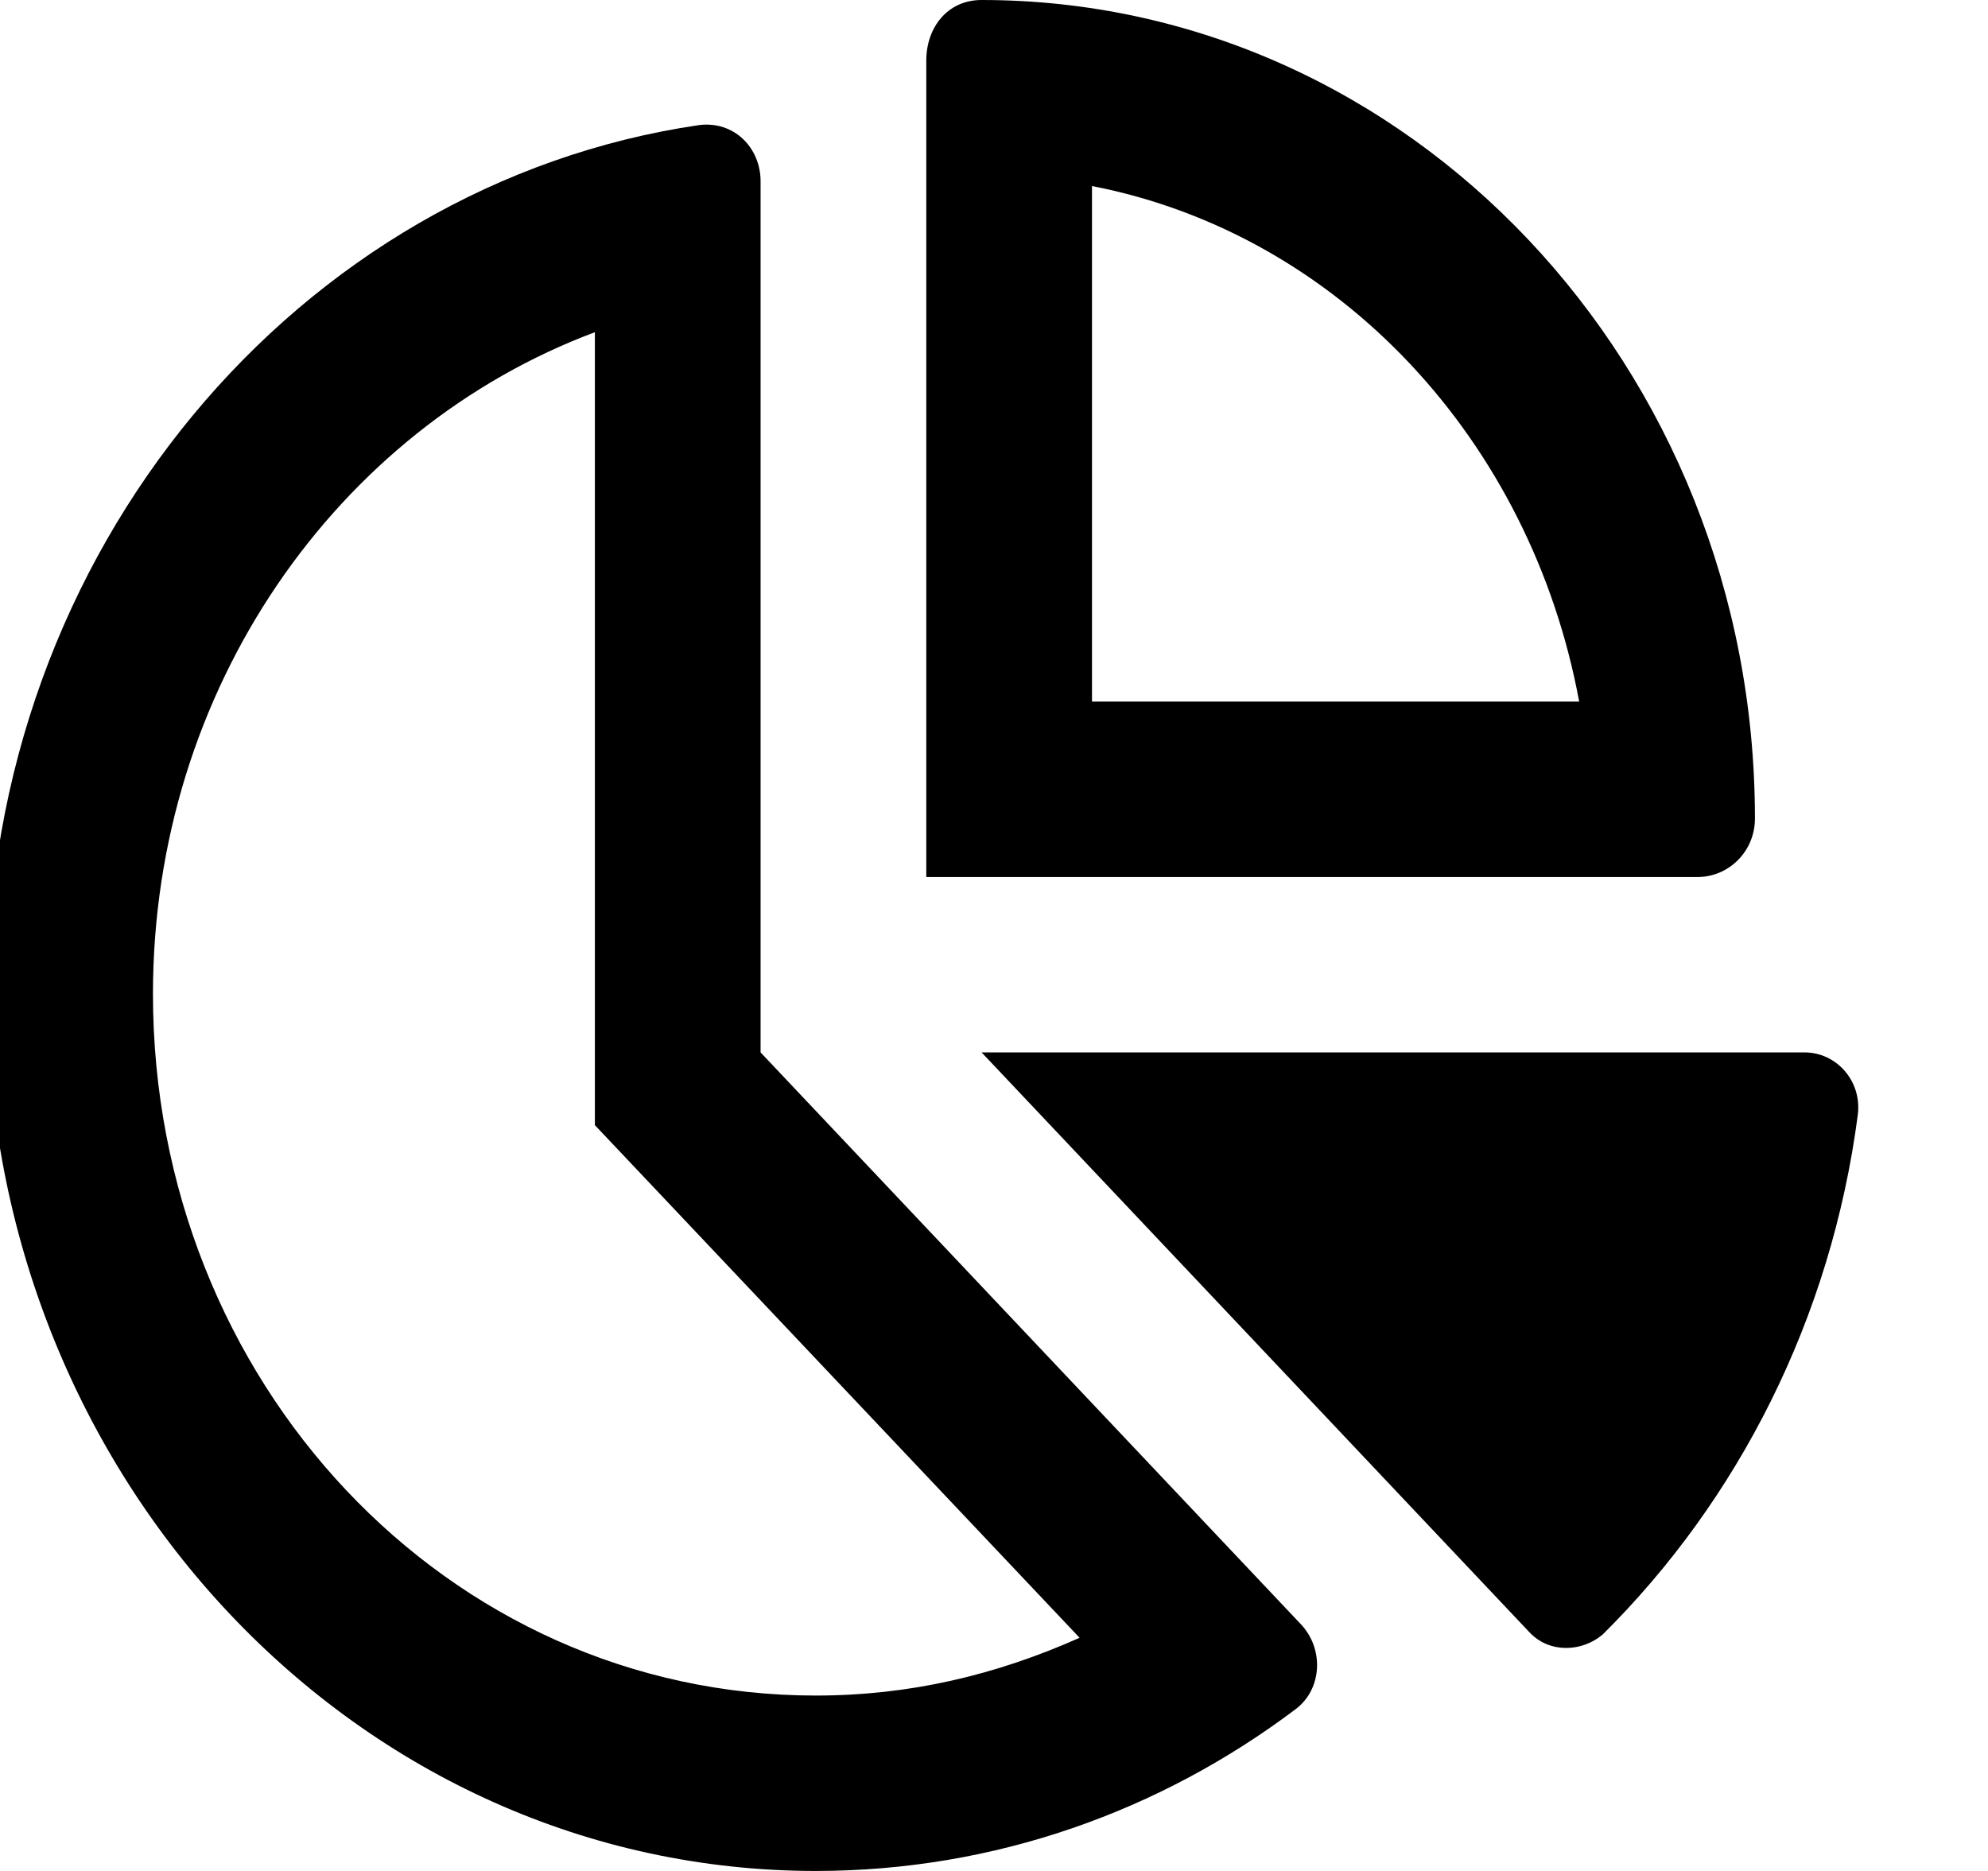
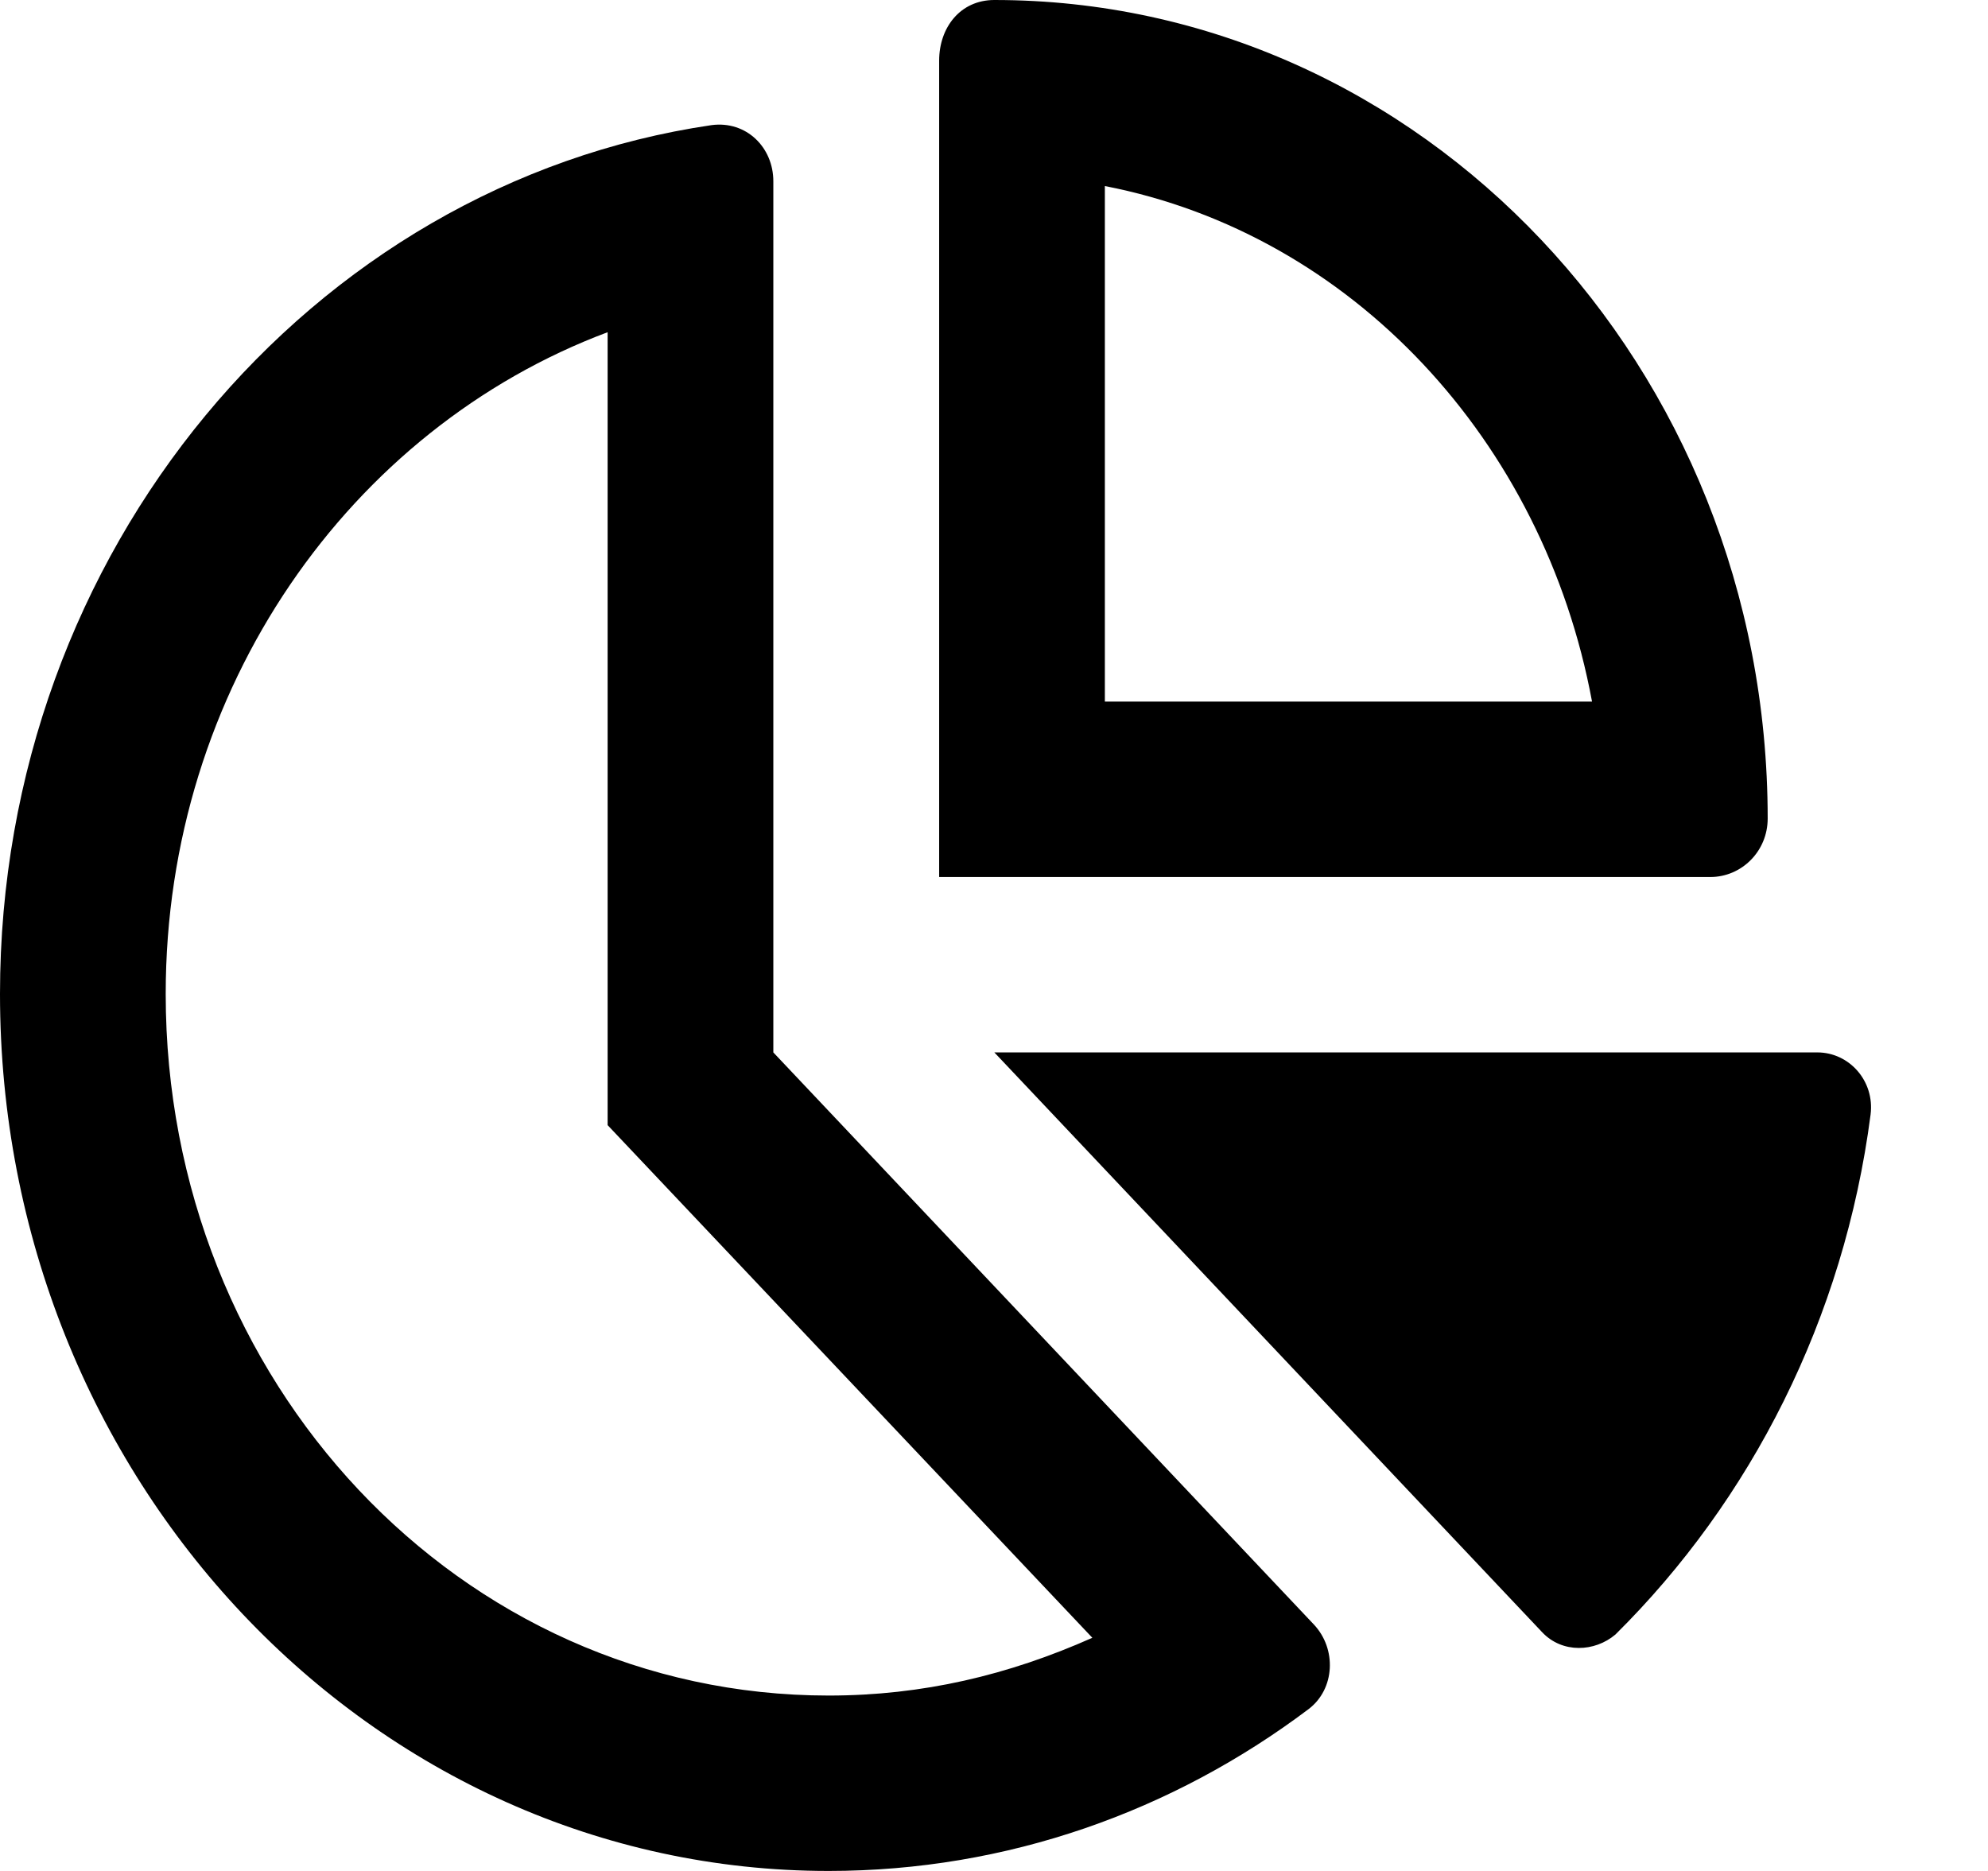
<svg xmlns="http://www.w3.org/2000/svg" viewBox="0 0 17 16">
-   <g clip-path="url(#clip0_1_431)">
-     <path d="M7.921 7.5V0.518C7.921 0.236 8.101 0 8.394 0C12.046 0 15.007 3.134 15.007 7C15.007 7.281 14.783 7.5 14.517 7.5H7.921ZM13.504 6C13.091 3.766 11.449 2.001 9.338 1.591V6H13.504ZM6.504 1.55V9L11.125 13.891C11.322 14.1 11.308 14.444 11.08 14.616C9.923 15.488 8.506 16 6.976 16C3.064 16 -0.109 12.644 -0.109 8.5C-0.109 4.709 2.551 1.573 5.976 1.07C6.274 1.031 6.504 1.261 6.504 1.55ZM5.087 9.622V2.841C2.884 3.666 1.308 5.888 1.308 8.5C1.308 11.812 3.82 14.5 6.976 14.5C7.779 14.5 8.515 14.325 9.232 14.006L5.087 9.622ZM15.432 9C15.704 9 15.922 9.244 15.887 9.531C15.659 11.278 14.862 12.831 13.705 13.978C13.528 14.128 13.25 14.141 13.079 13.959L8.394 9H15.432Z" />
+   <g clip-path="url(#clip0_335_143)">
+     <path d="M8.031 7.5V0.518C8.031 0.236 8.211 0 8.503 0C12.155 0 15.116 3.134 15.116 7C15.116 7.281 14.892 7.5 14.626 7.5H8.031ZM13.614 6C13.2 3.766 11.559 2.001 9.448 1.591V6H13.614ZM6.613 1.55V9L11.234 13.891C11.432 14.1 11.417 14.444 11.19 14.616C10.032 15.488 8.615 16 7.086 16C3.174 16 0 12.644 0 8.5C0 4.709 2.66 1.573 6.085 1.07C6.383 1.031 6.613 1.261 6.613 1.55ZM5.196 9.622V2.841C2.994 3.666 1.417 5.888 1.417 8.5C1.417 11.812 3.93 14.5 7.086 14.5C7.889 14.5 8.624 14.325 9.341 14.006L5.196 9.622ZM15.541 9C15.813 9 16.032 9.244 15.996 9.531C15.769 11.278 14.972 12.831 13.814 13.978C13.637 14.128 13.36 14.141 13.188 13.959L8.503 9H15.541Z" />
  </g>
  <defs>
    <clipPath>
      <rect transform="translate(0.00195312)" />
    </clipPath>
  </defs>
</svg>
